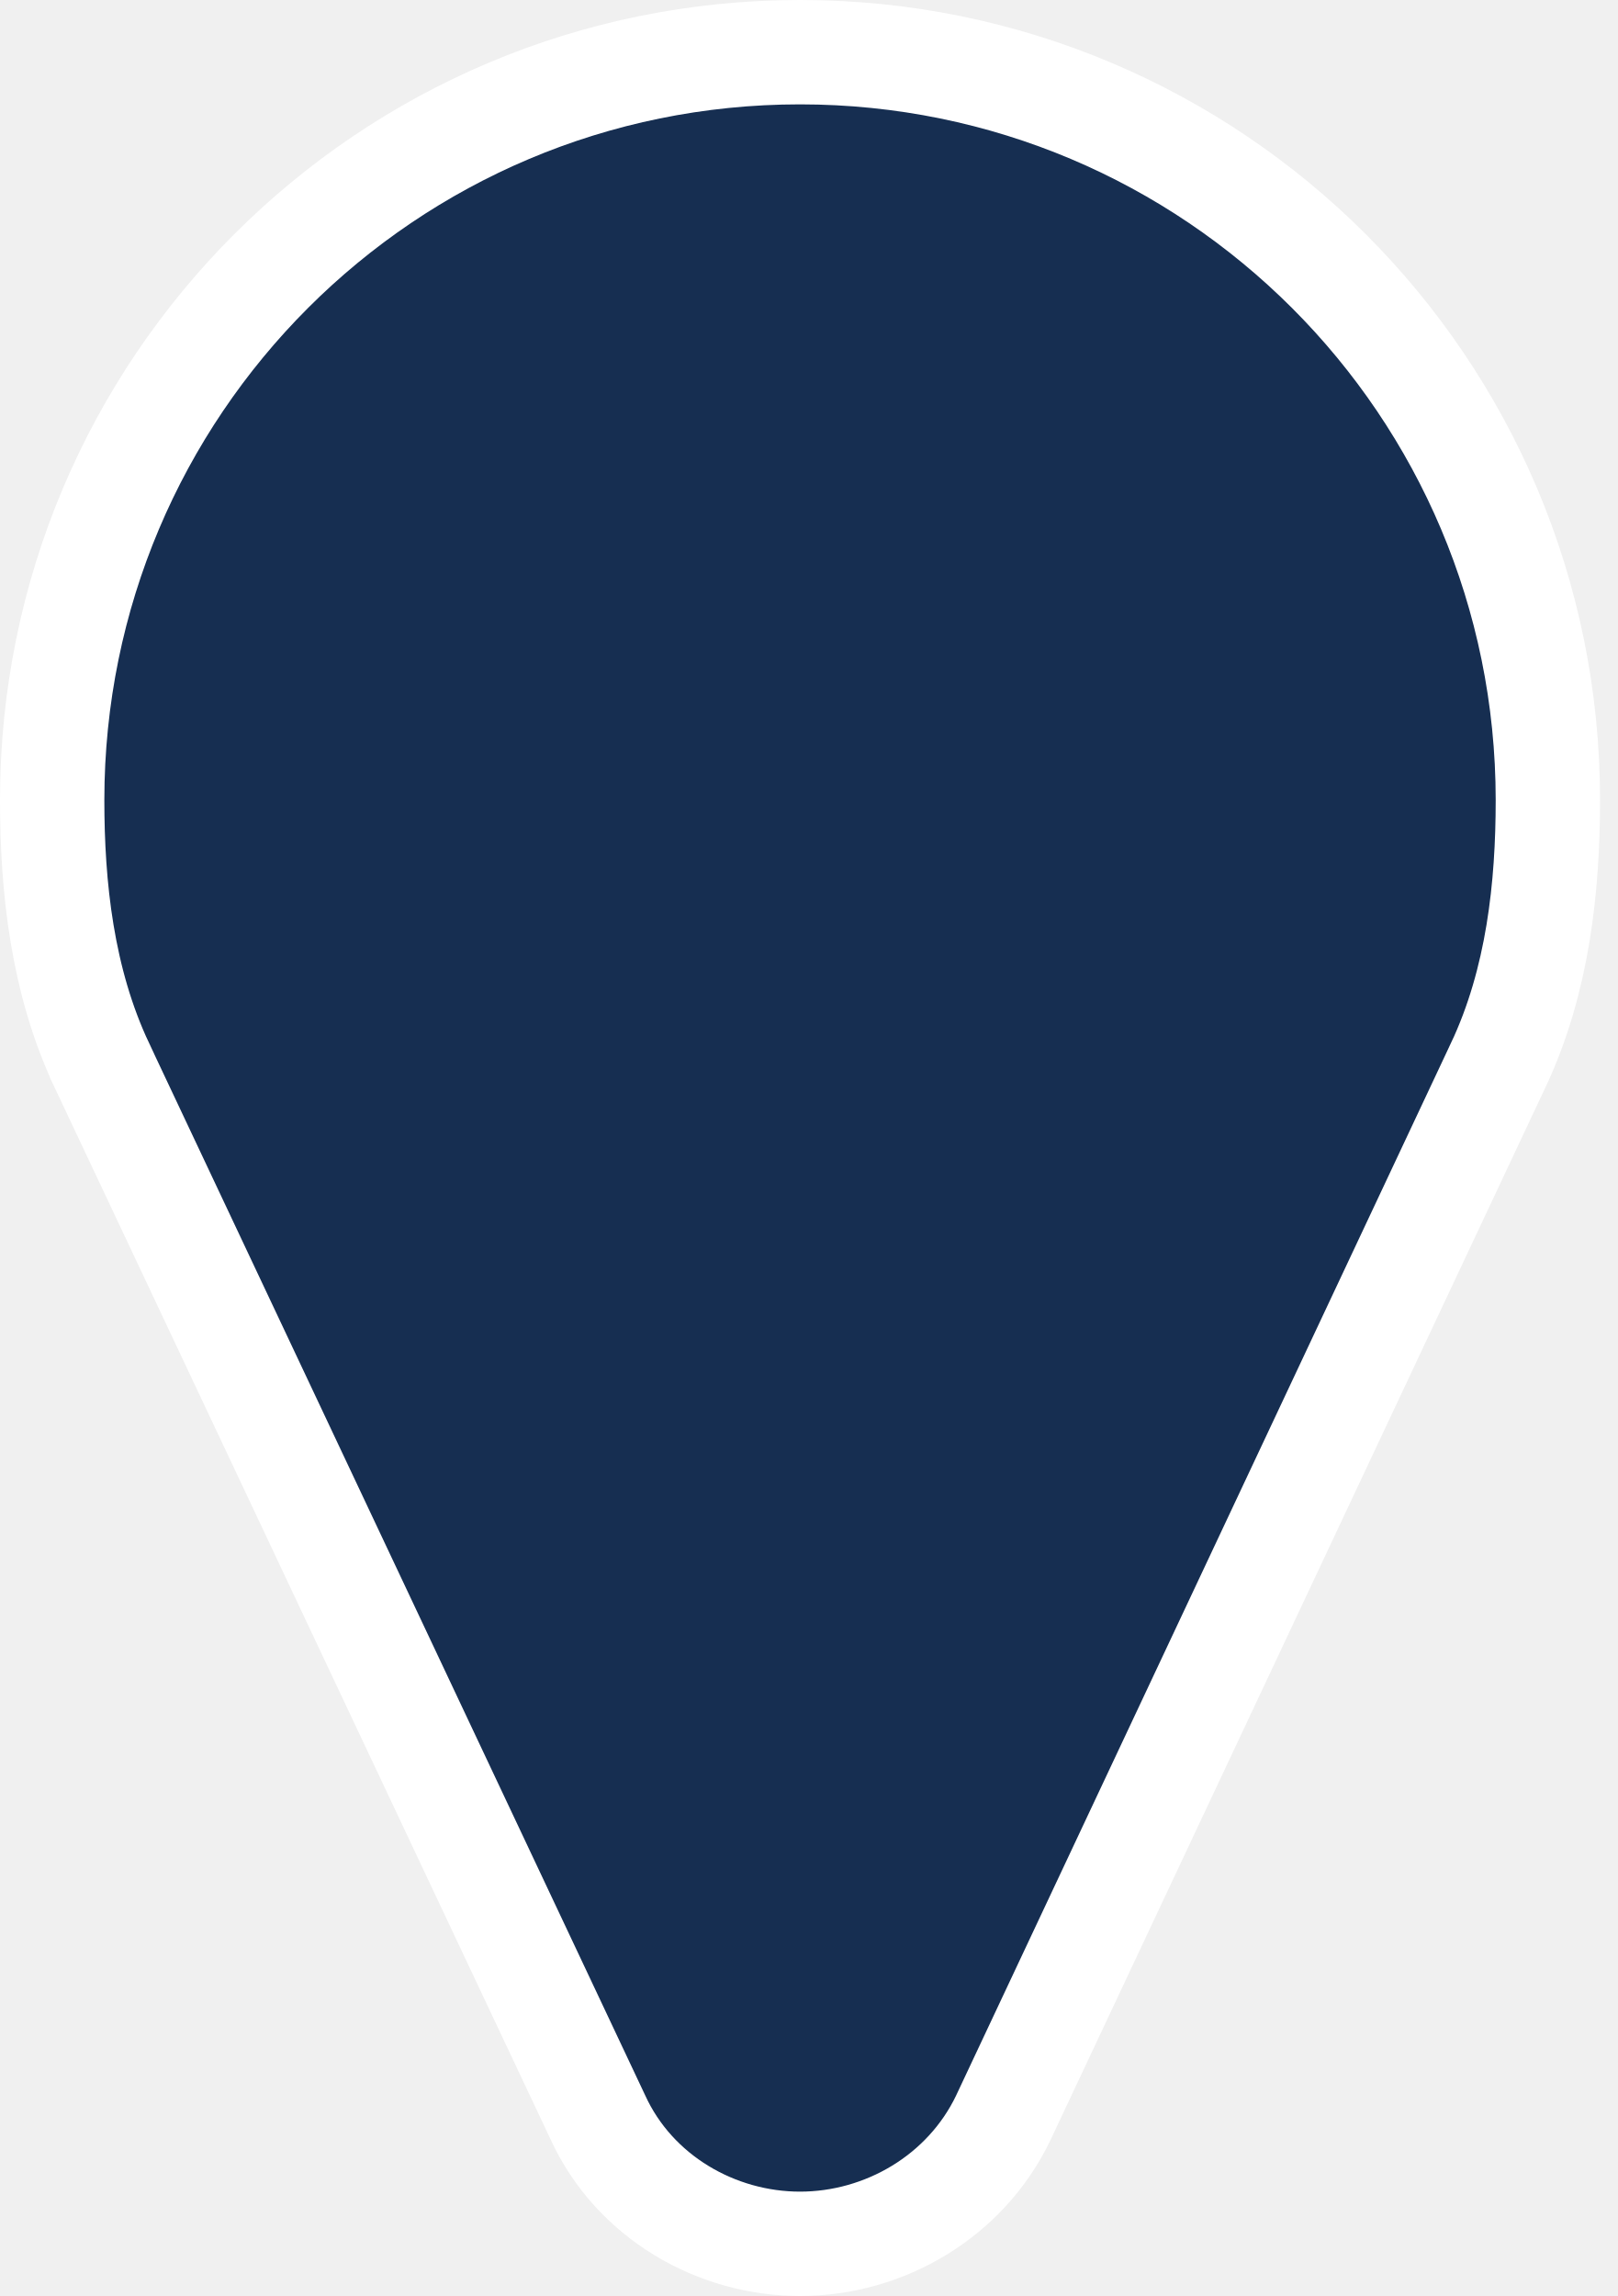
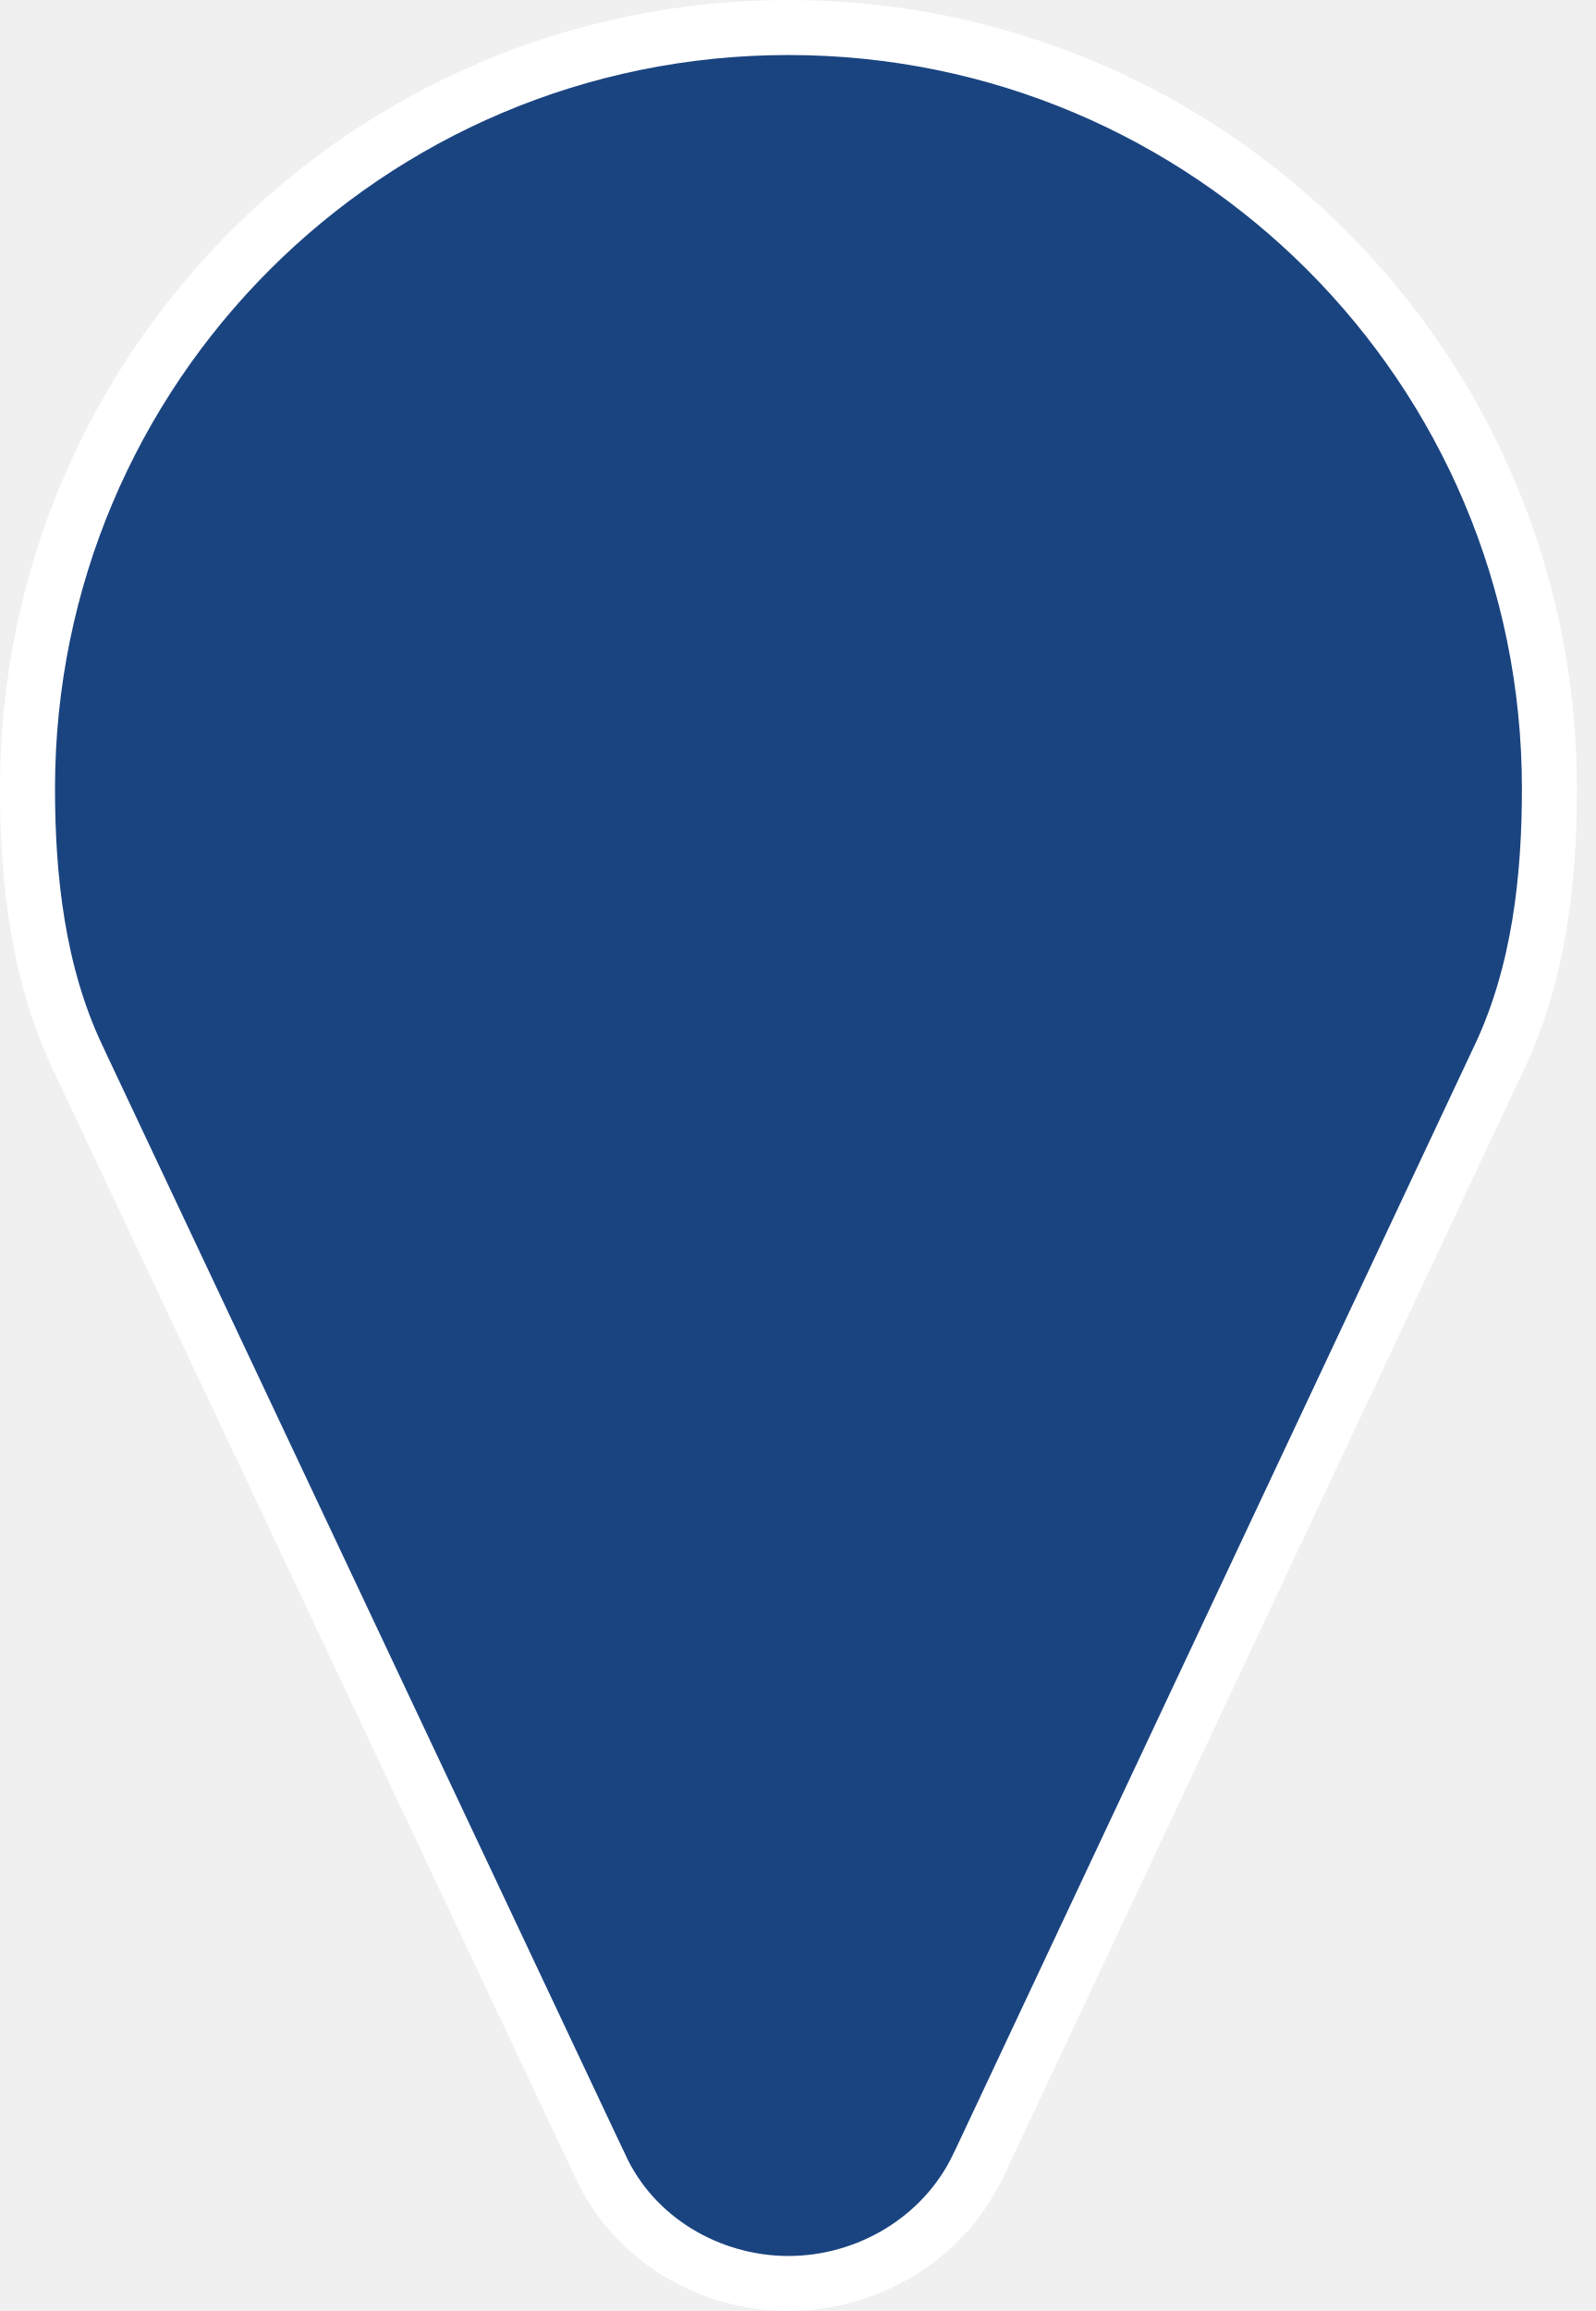
- <svg xmlns="http://www.w3.org/2000/svg" width="31" height="44" viewBox="0 0 31 44" fill="none">
-   <path d="M19.231 40.582L19.233 40.577L28.711 20.422C28.712 20.422 28.712 20.422 28.712 20.421C29.481 18.794 29.667 16.982 29.667 15.333C29.667 7.411 23.255 1 15.333 1C7.411 1 1 7.411 1 15.333C1 16.982 1.186 18.794 1.955 20.421C1.955 20.422 1.955 20.422 1.955 20.422L11.457 40.572C12.157 42.102 13.73 43 15.333 43C16.943 43 18.507 42.098 19.231 40.582Z" fill="#162E51" stroke="white" stroke-width="2" />
+ <svg xmlns="http://www.w3.org/2000/svg" width="29" height="42" viewBox="0 0 29 42" fill="none">
+   <path d="M17.779 39.366L17.781 39.364L27.259 19.209C27.259 19.208 27.26 19.208 27.26 19.208C27.983 17.678 28.167 15.952 28.167 14.333C28.167 6.687 21.979 0.5 14.333 0.5C6.687 0.5 0.5 6.687 0.5 14.333C0.5 15.952 0.684 17.678 1.407 19.208C1.407 19.208 1.407 19.208 1.407 19.209L10.909 39.358C10.91 39.359 10.91 39.36 10.911 39.361C11.521 40.7 12.907 41.5 14.333 41.5C15.763 41.5 17.144 40.697 17.779 39.366Z" fill="#1A4480" stroke="white" />
</svg>
